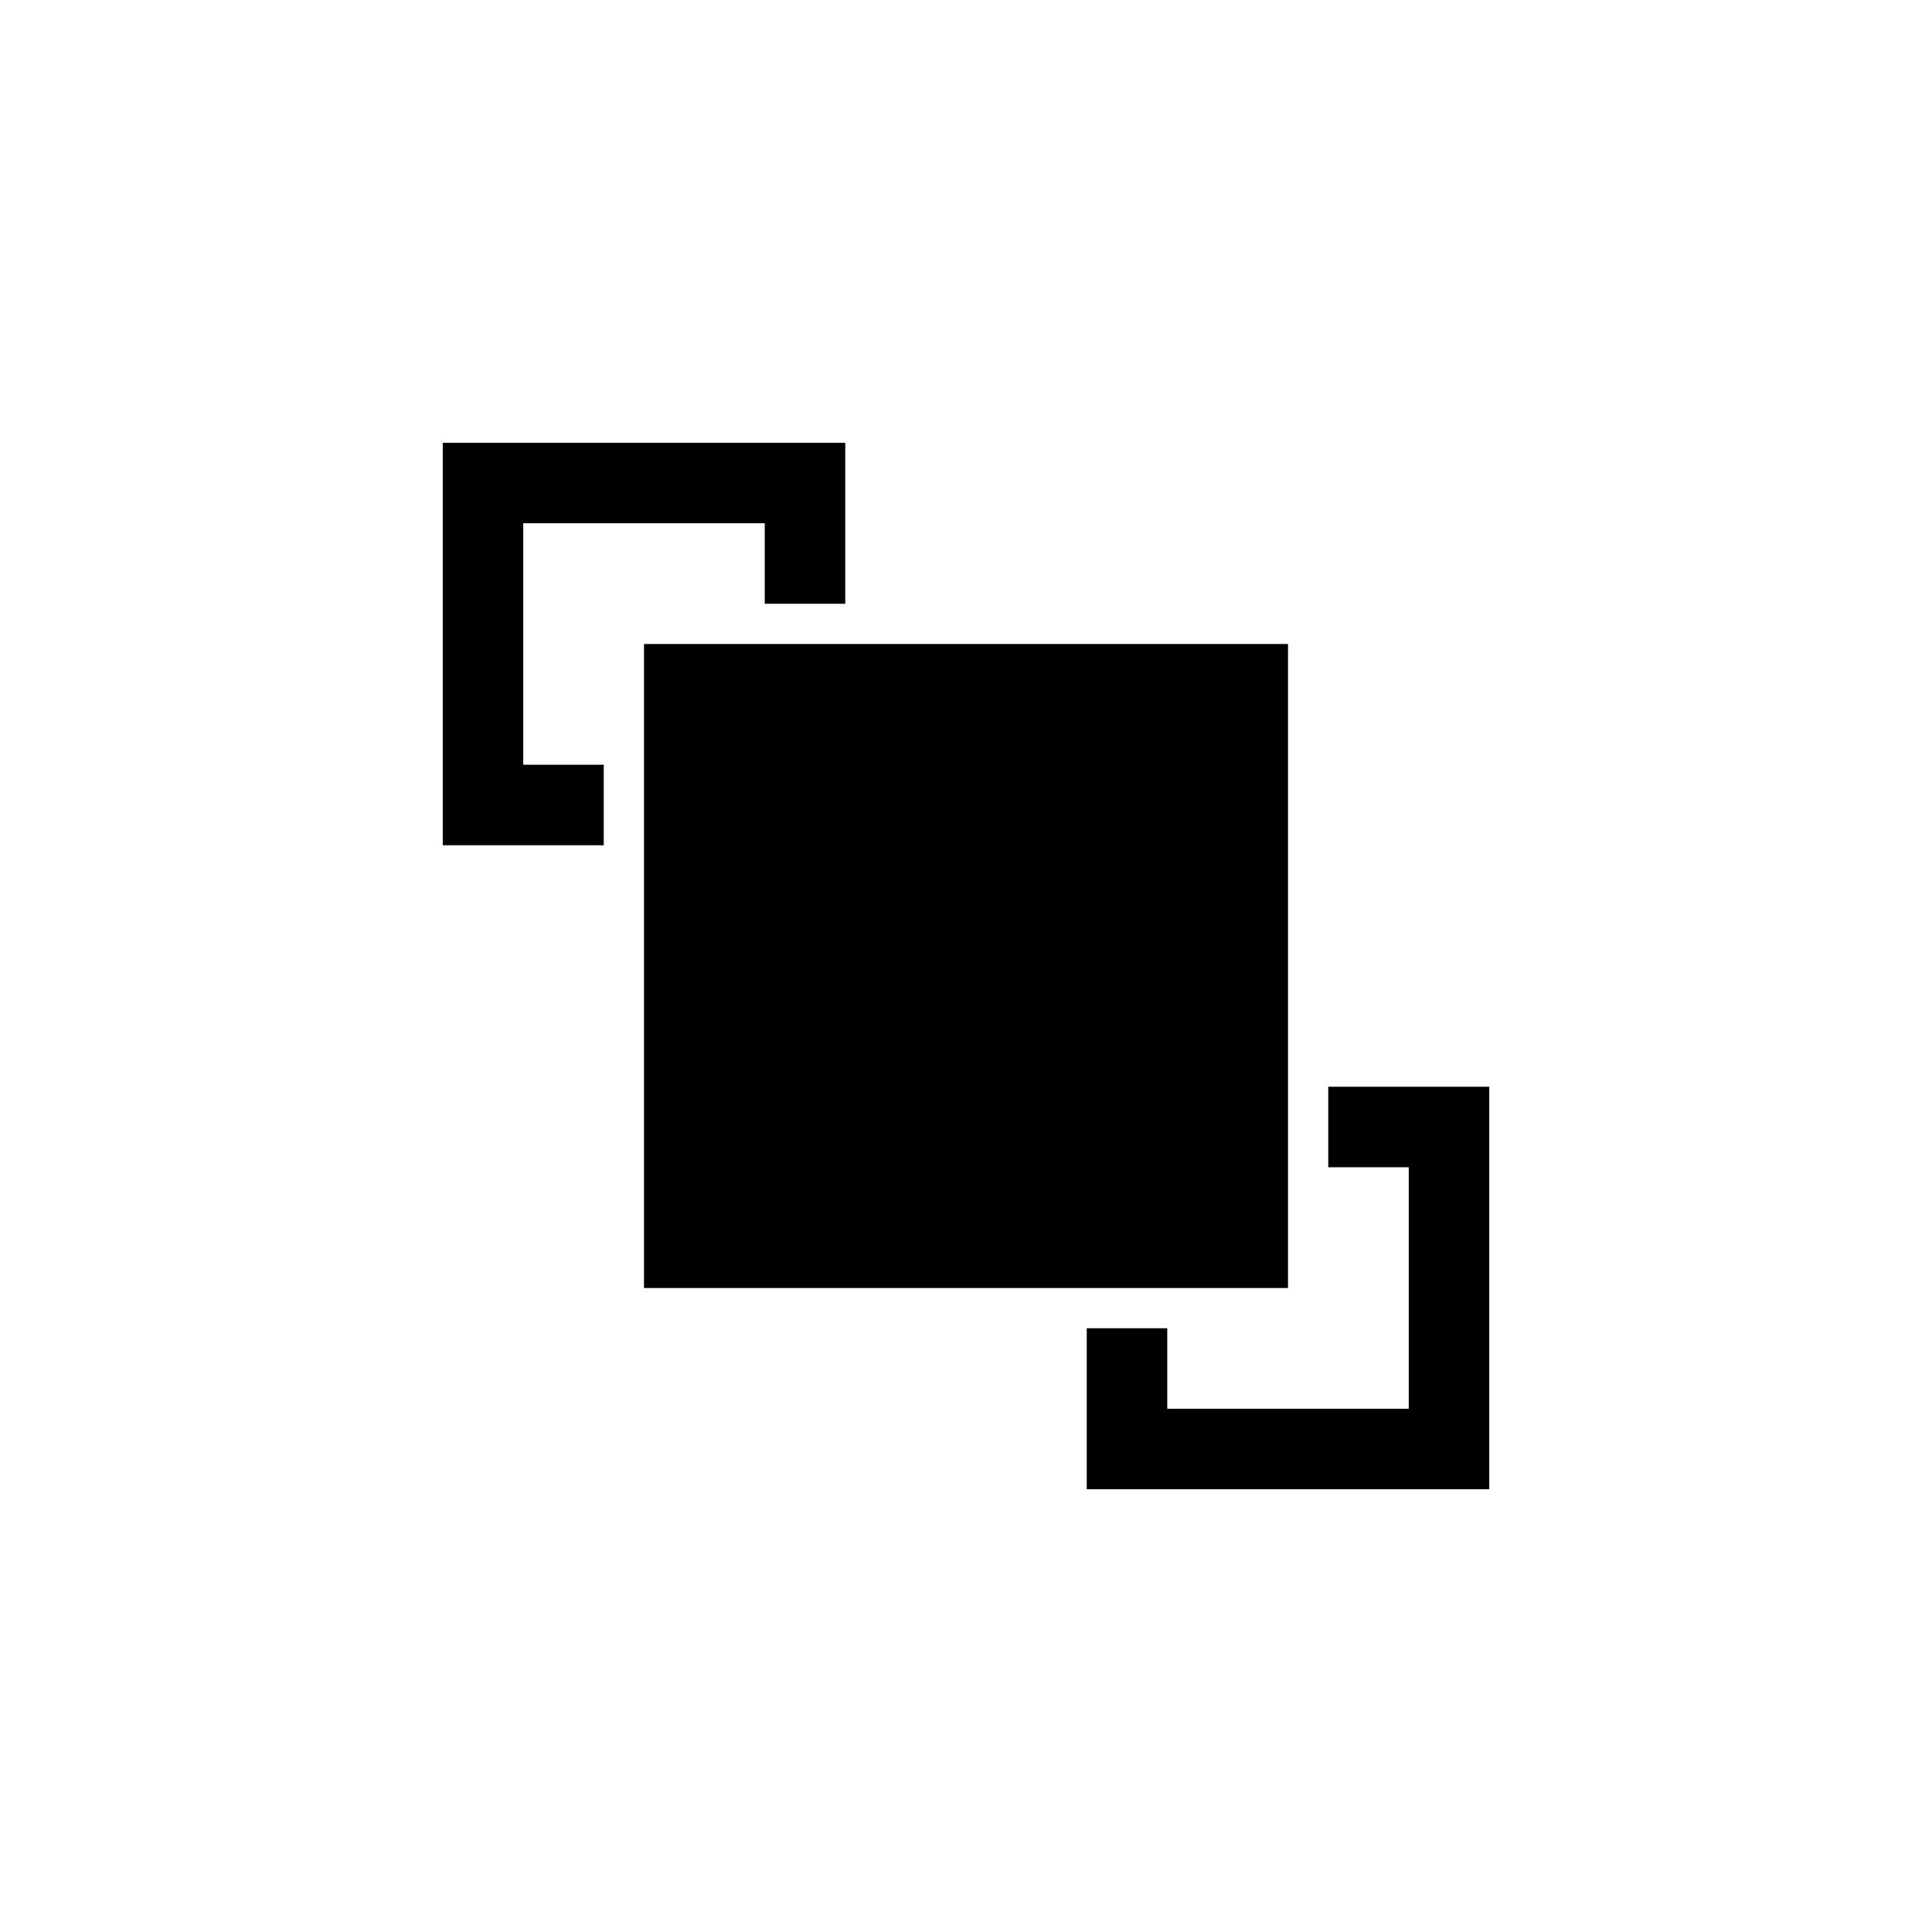
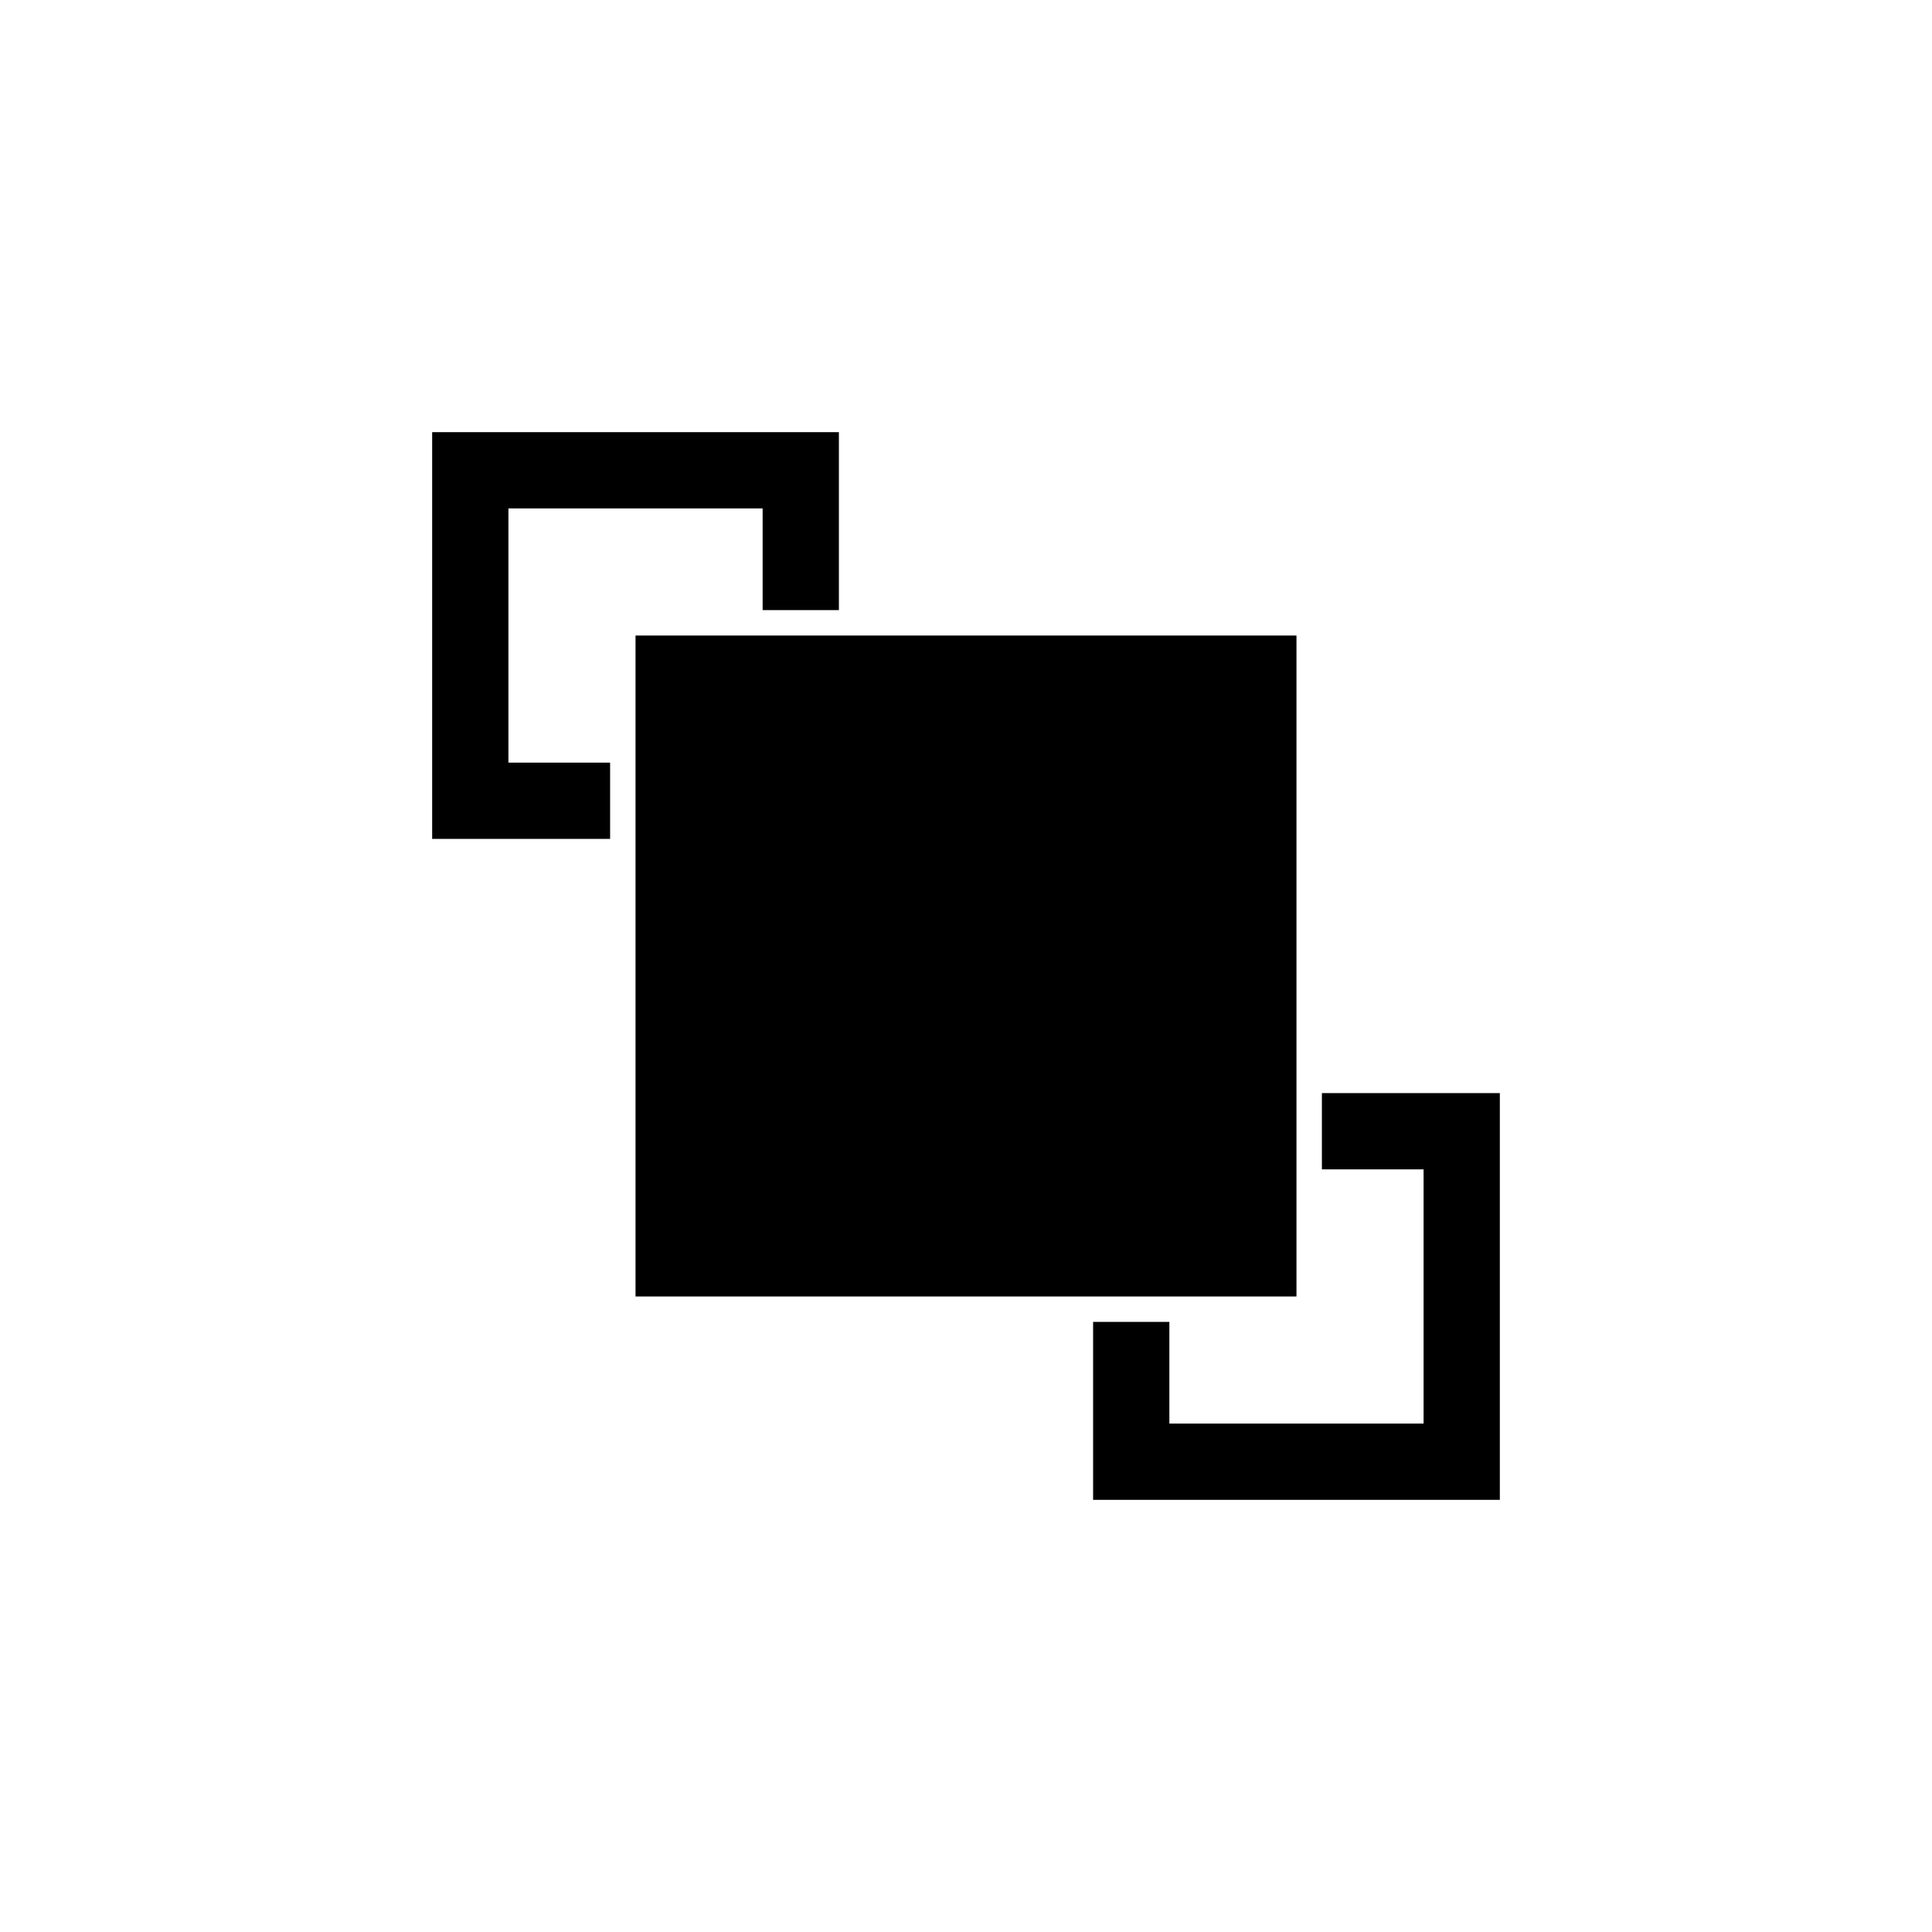
<svg xmlns="http://www.w3.org/2000/svg" version="1.1" baseProfile="full" width="76" height="76" viewBox="0 0 76.00 76.00" enable-background="new 0 0 76.00 76.00" xml:space="preserve">
-   <path fill="#000000" fill-opacity="1" stroke-width="0.2" stroke-linejoin="round" d="M 25.333,25.333L 50.667,25.333L 50.667,50.667L 25.333,50.667L 25.333,25.333 Z M 17.417,17.417L 33.25,17.417L 33.25,23.75L 30.083,23.75L 30.083,20.583L 20.583,20.583L 20.583,30.083L 23.75,30.083L 23.75,33.25L 17.417,33.25L 17.417,17.417 Z M 58.583,42.75L 58.583,58.583L 42.75,58.583L 42.75,52.25L 45.917,52.25L 45.917,55.417L 55.417,55.417L 55.417,45.917L 52.25,45.917L 52.25,42.75L 58.583,42.75 Z " />
+   <path fill="#000000" fill-opacity="1" stroke-width="0.2" stroke-linejoin="round" d="M 25,25L 51,25L 51,51L 25,51L 25,25 Z M 17,17L 33,17L 33,24L 30,24L 30,20L 20,20L 20,30L 24,30L 24,33L 17,33L 17,17 Z M 59,43L 59,59L 43,59L 43,52L 46,52L 46,56L 56,56L 56,46L 52,46L 52,43L 59,43 Z " />
</svg>
